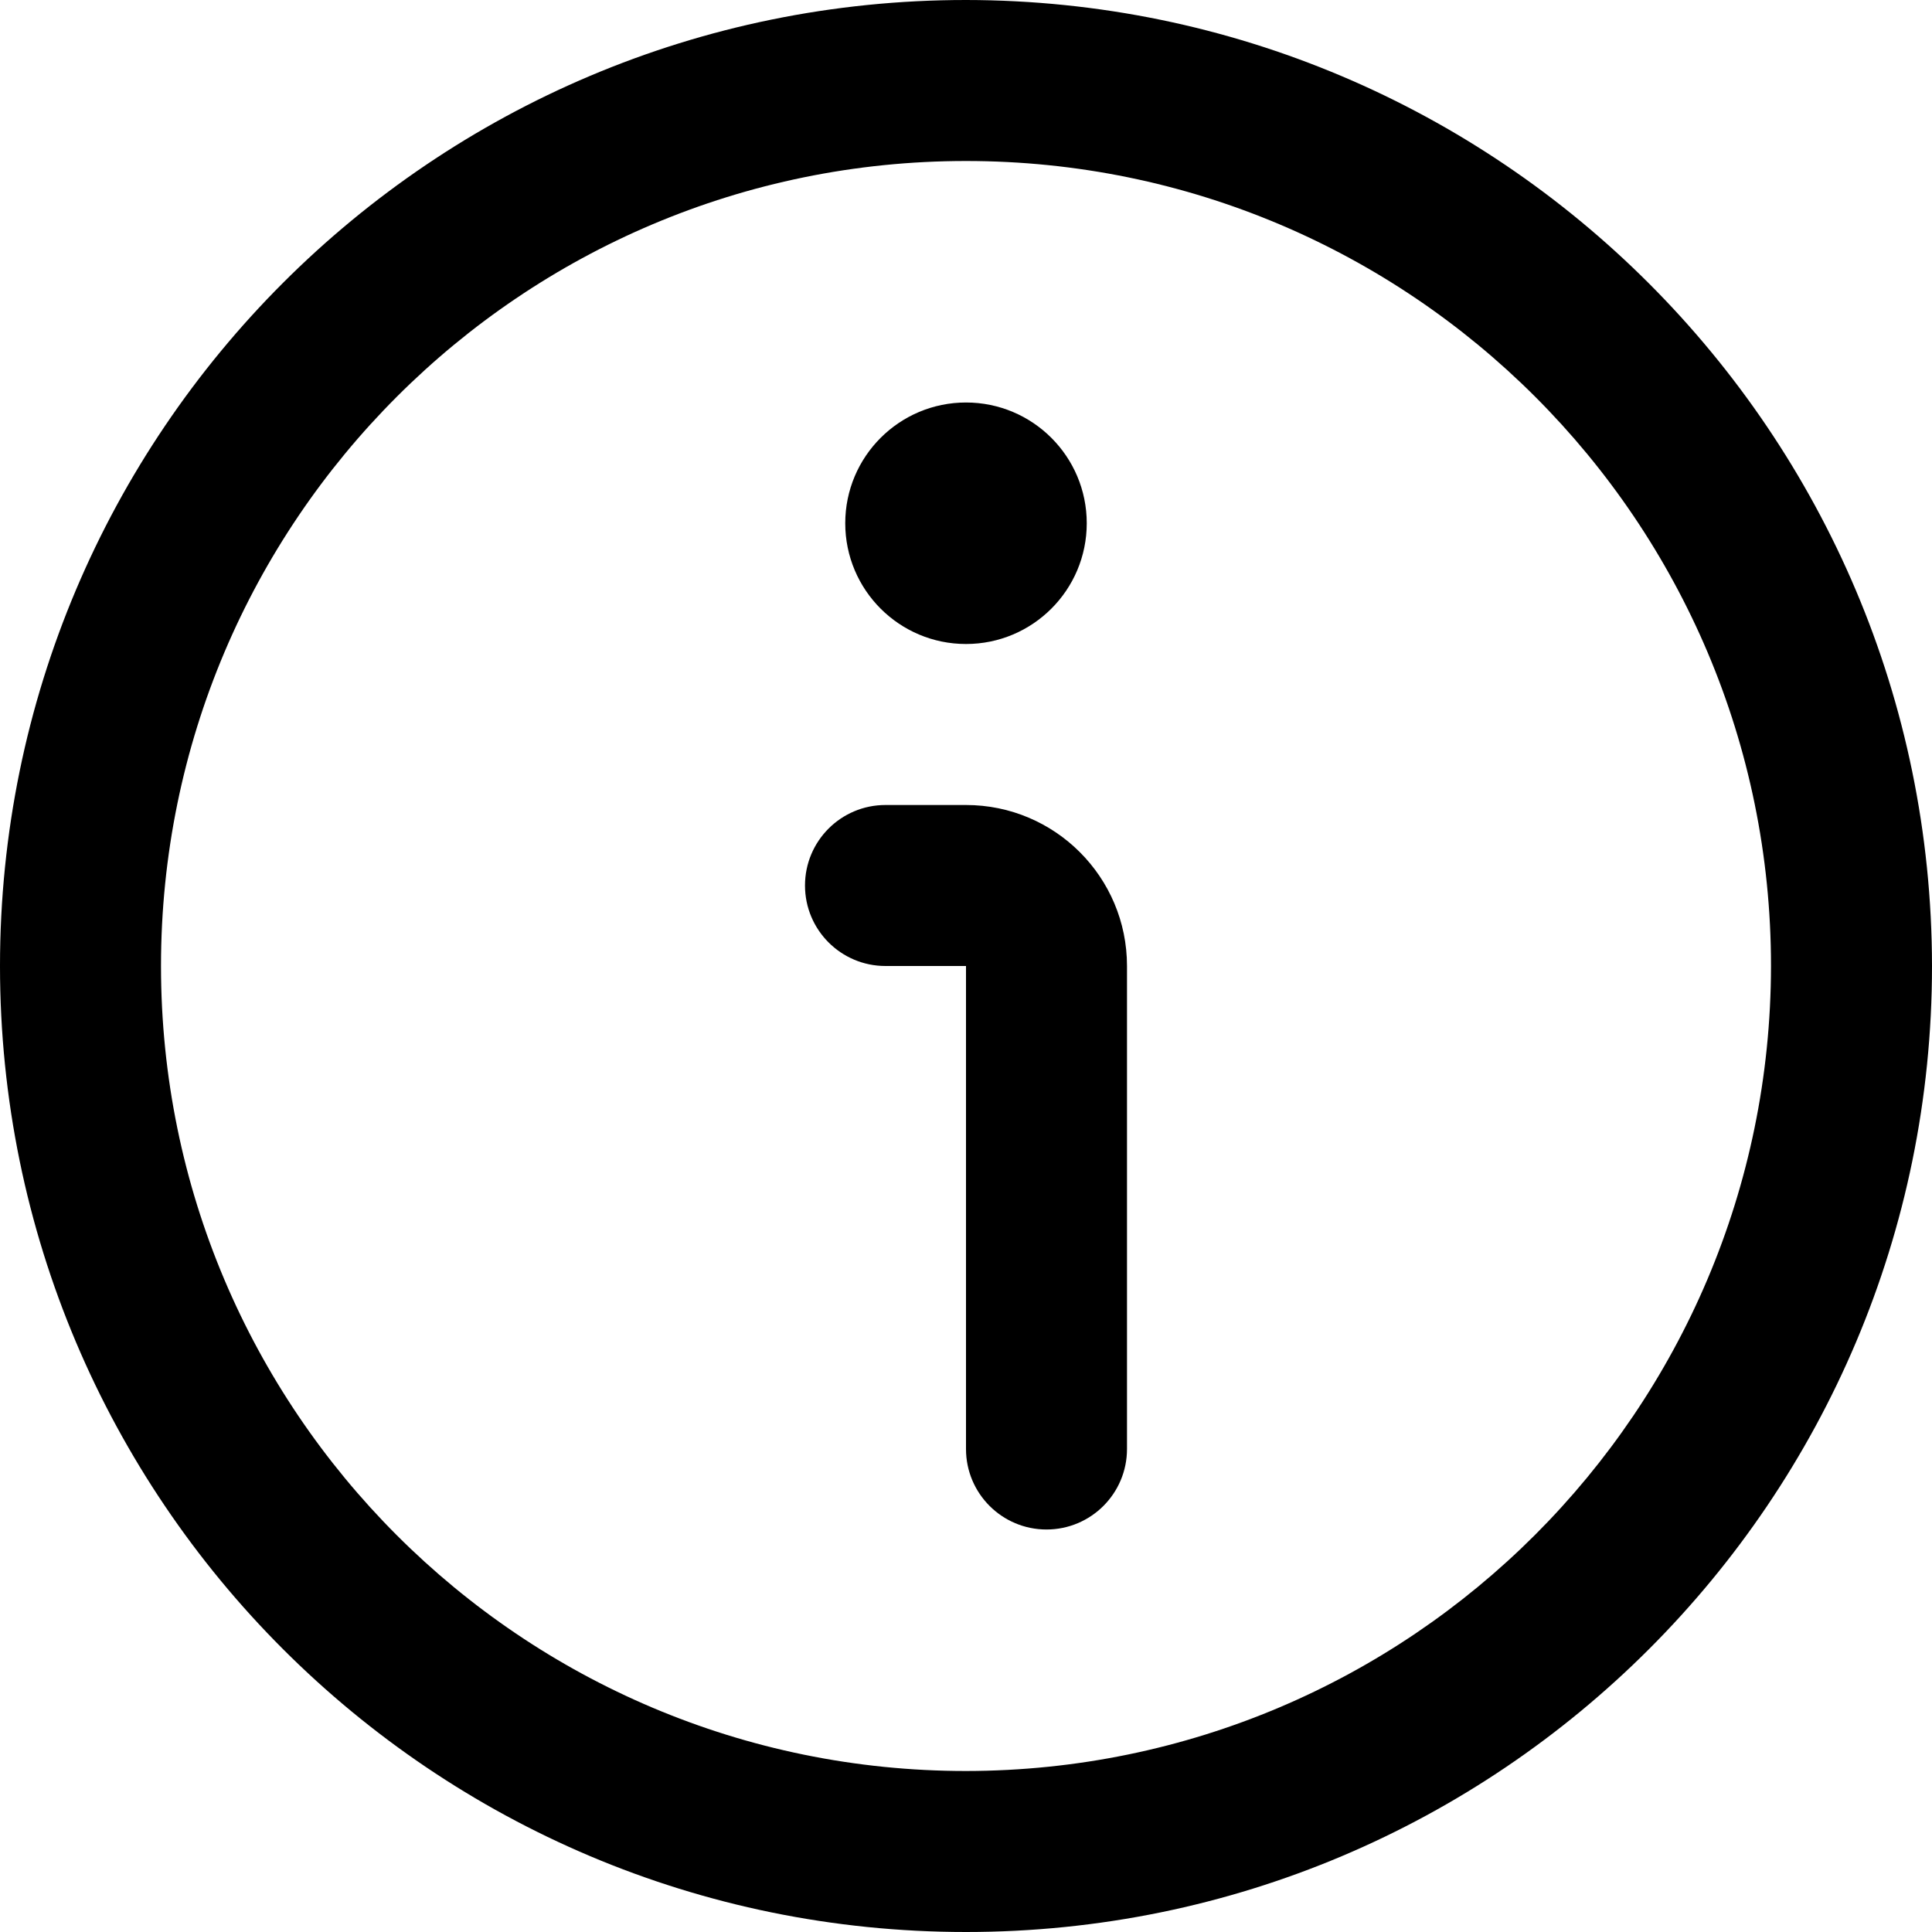
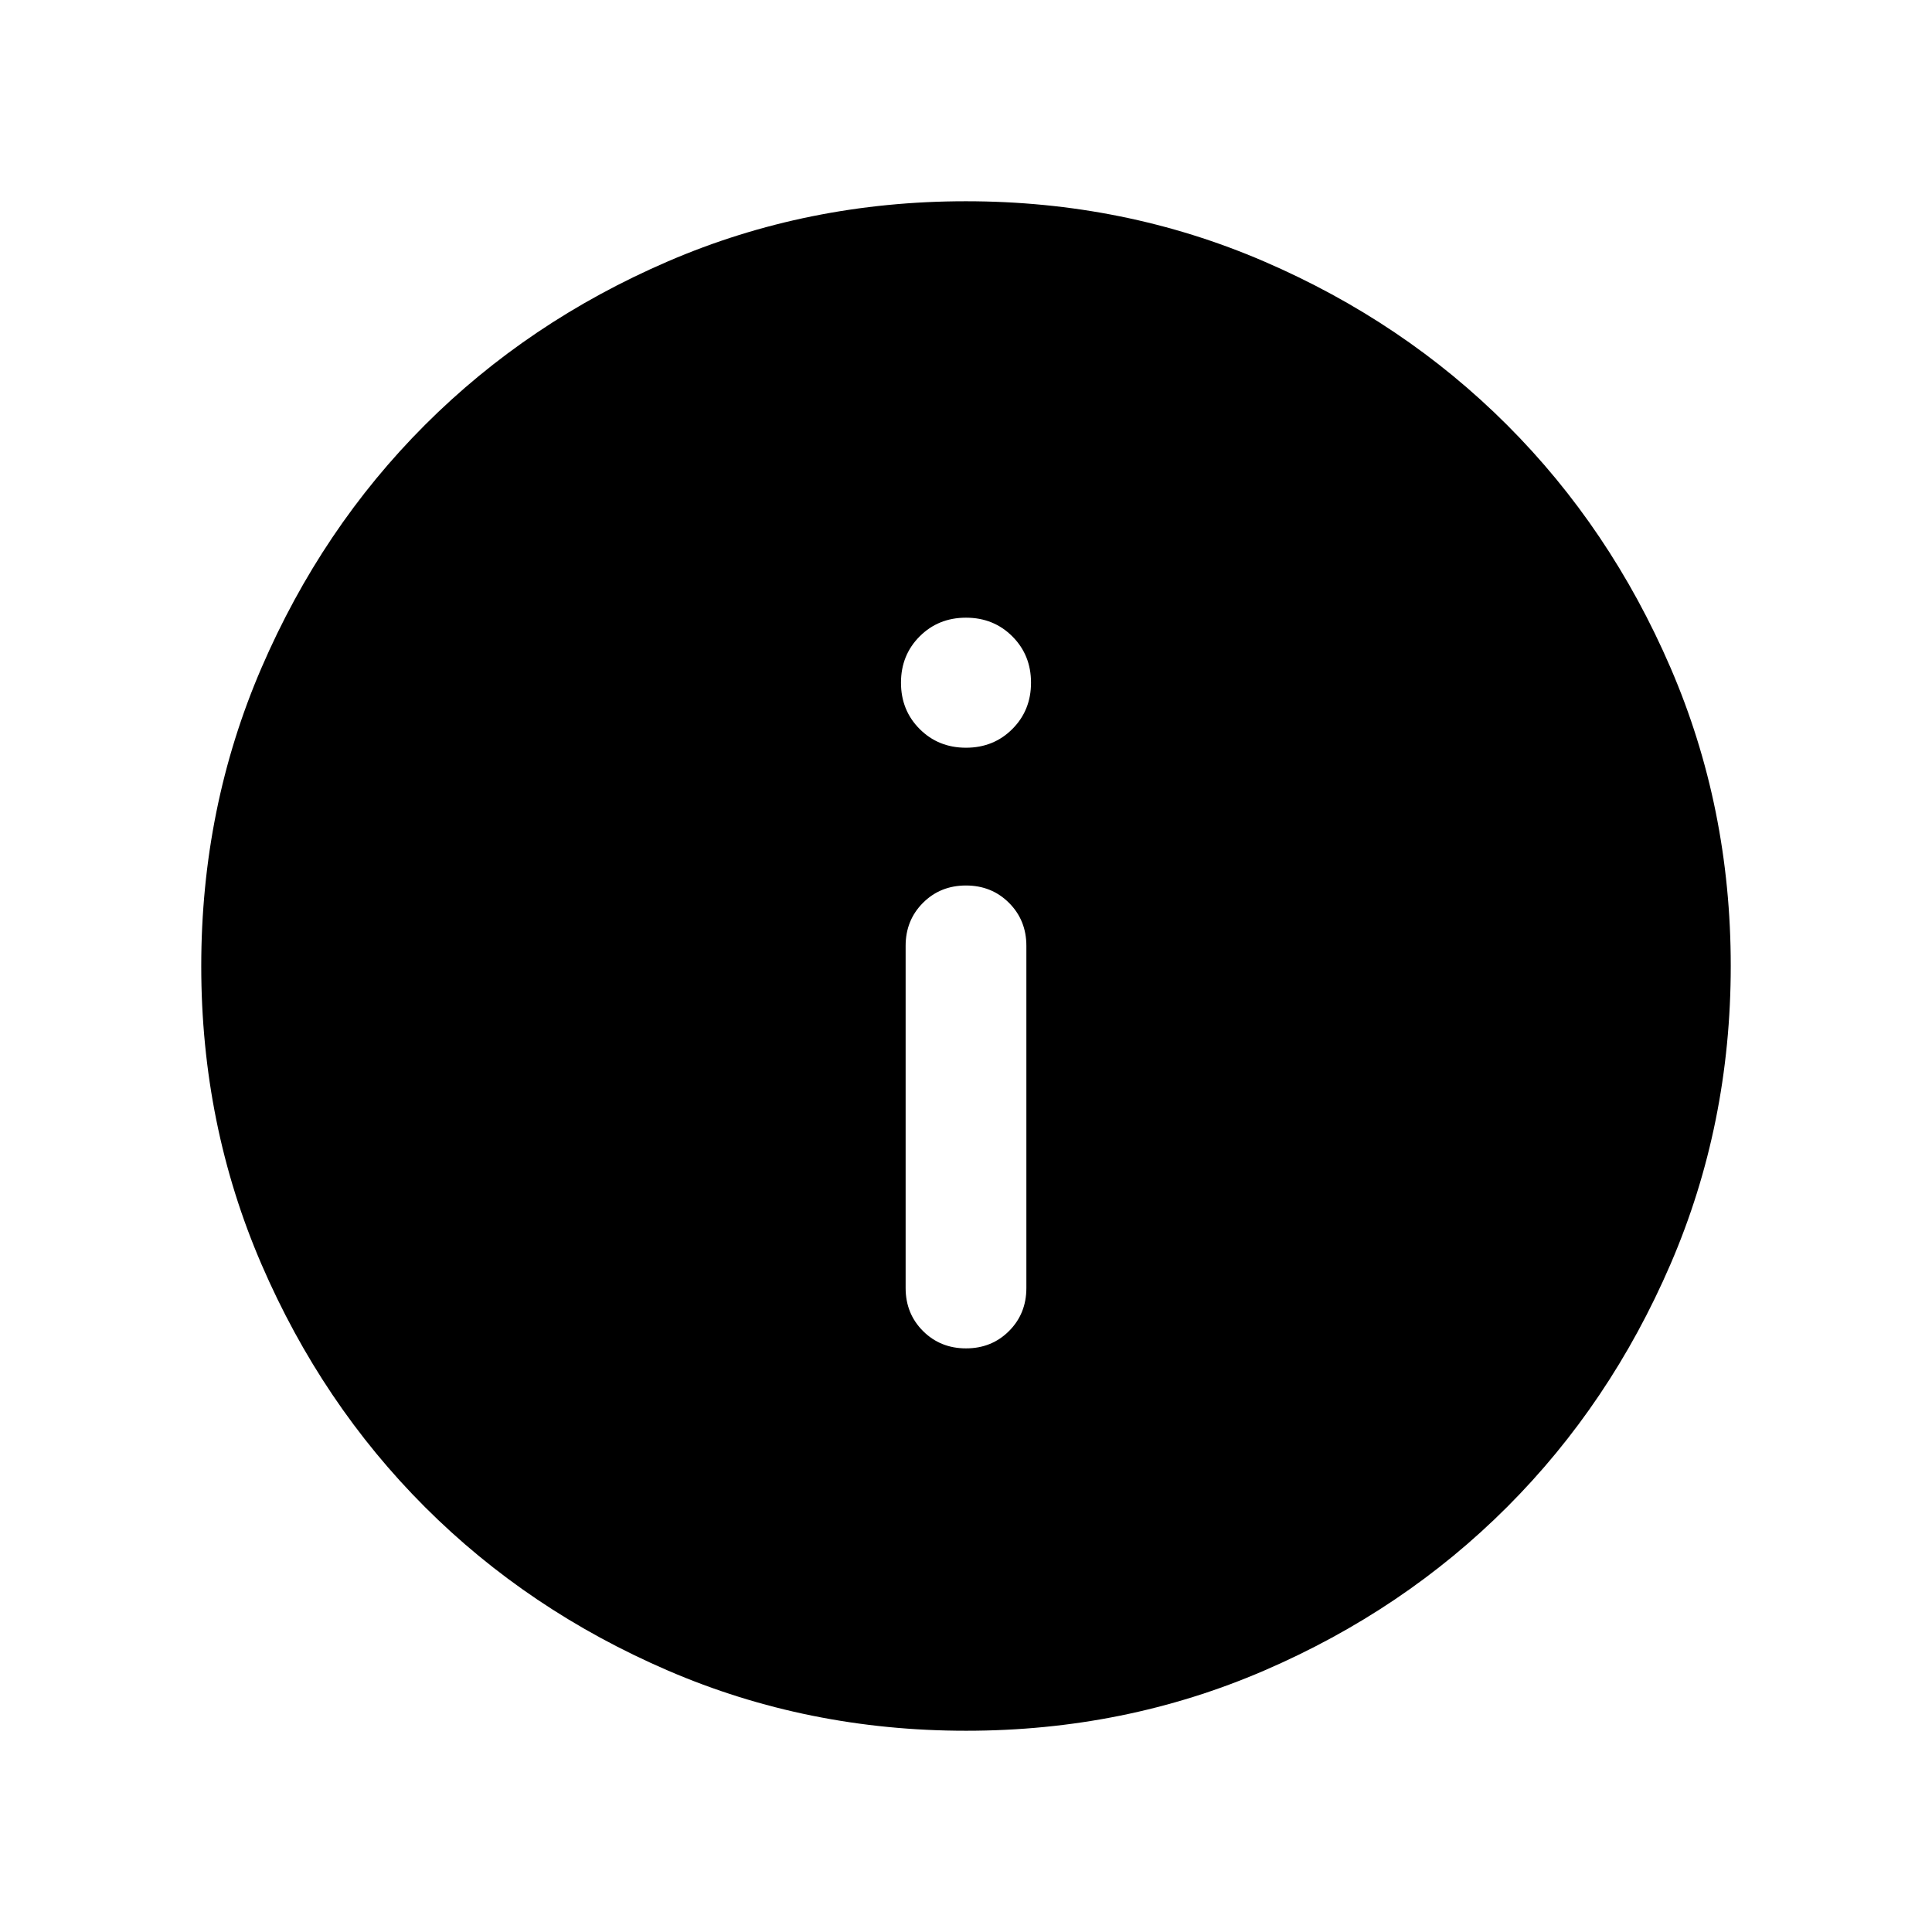
- <svg xmlns="http://www.w3.org/2000/svg" id="Outline" viewBox="0 0 24 24" width="512" height="512">
-   <path d="M12,0A12,12,0,1,0,24,12,12.013,12.013,0,0,0,12,0Zm0,22A10,10,0,1,1,22,12,10.011,10.011,0,0,1,12,22Z" />
-   <path d="M12,10H11a1,1,0,0,0,0,2h1v6a1,1,0,0,0,2,0V12A2,2,0,0,0,12,10Z" />
-   <circle cx="12" cy="6.5" r="1.5" />
+ <svg xmlns="http://www.w3.org/2000/svg" height="24" viewBox="0 -960 960 960" width="24">
+   <path d="M480.013-290.001q12.756 0 21.371-8.625 8.615-8.624 8.615-21.374v-170.001q0-12.749-8.628-21.374Q492.742-520 479.987-520q-12.756 0-21.371 8.625-8.615 8.625-8.615 21.374V-320q0 12.75 8.628 21.374 8.629 8.625 21.384 8.625ZM480-588.461q13.731 0 23.019-9.288 9.288-9.288 9.288-23.019 0-13.73-9.288-23.019-9.288-9.288-23.019-9.288-13.731 0-23.019 9.288-9.288 9.289-9.288 23.019 0 13.731 9.288 23.019 9.288 9.288 23.019 9.288Zm.067 488.46q-78.836 0-148.204-29.92-69.369-29.92-120.682-81.21-51.314-51.291-81.247-120.629-29.933-69.337-29.933-148.173t29.92-148.204q29.92-69.369 81.21-120.682 51.291-51.314 120.629-81.247 69.337-29.933 148.173-29.933t148.204 29.92q69.369 29.92 120.682 81.21 51.314 51.291 81.247 120.629 29.933 69.337 29.933 148.173t-29.92 148.204q-29.92 69.369-81.21 120.682-51.291 51.314-120.629 81.247-69.337 29.933-148.173 29.933Z" />
</svg>
